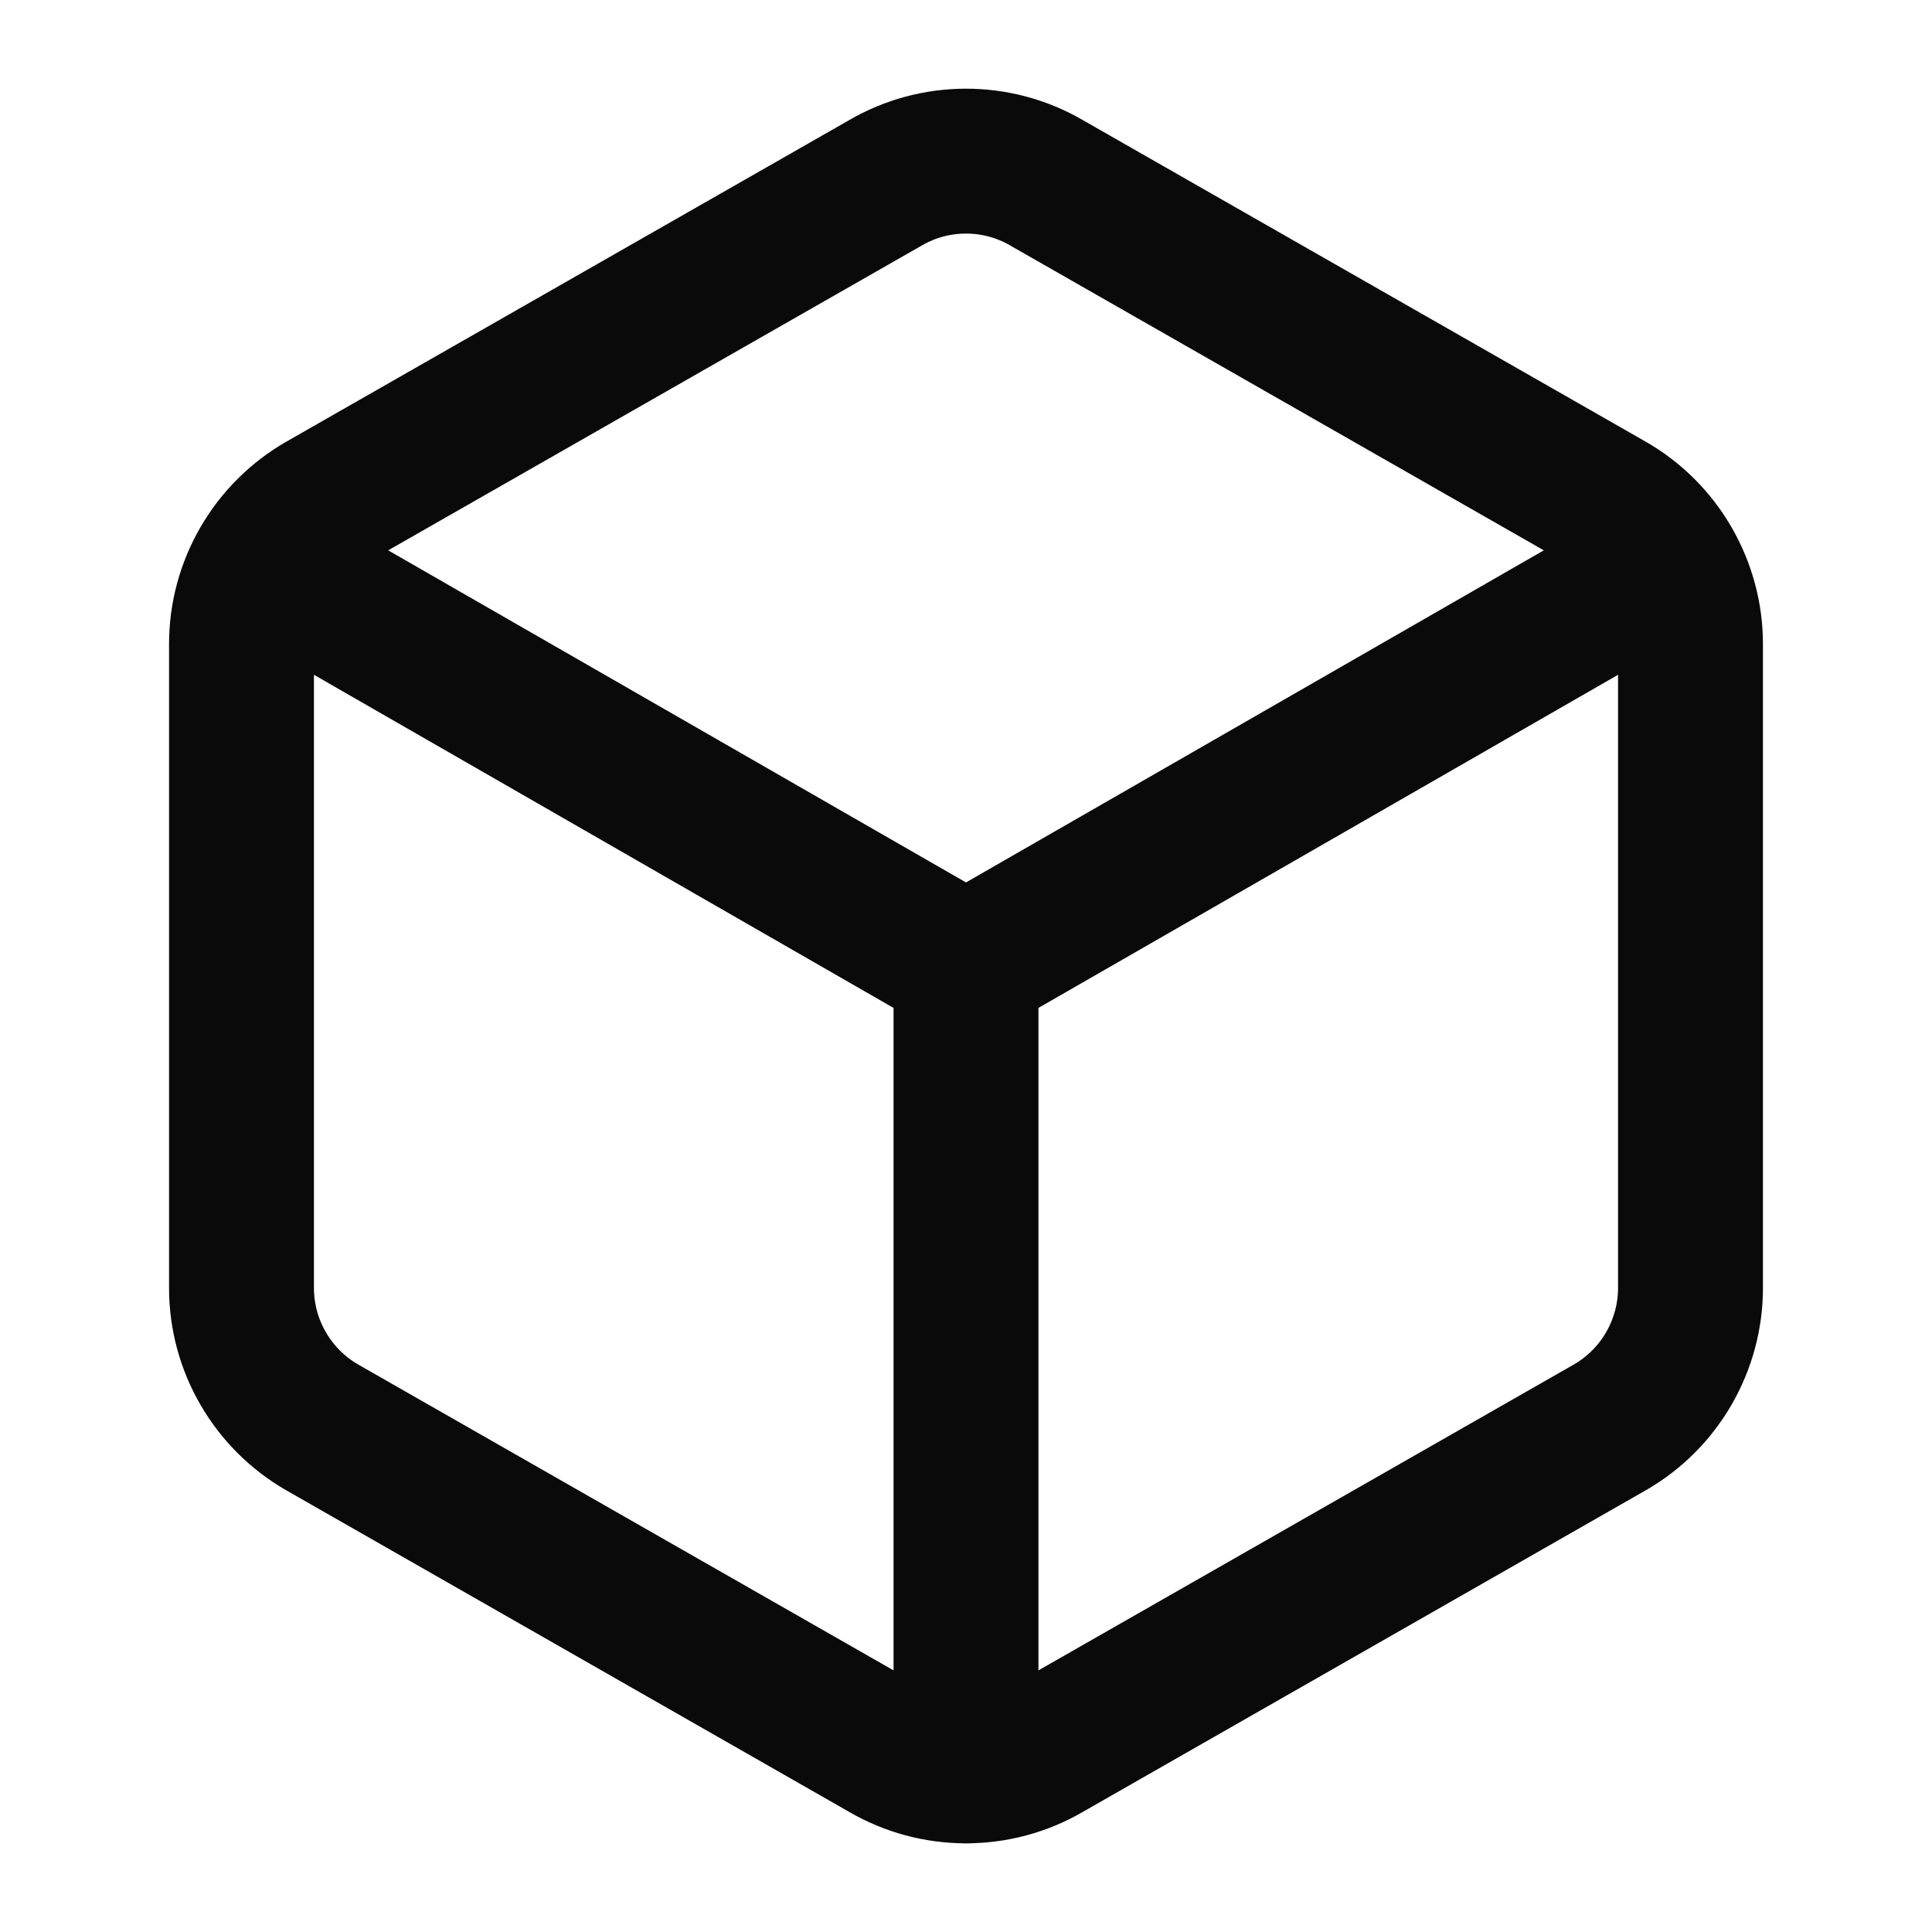
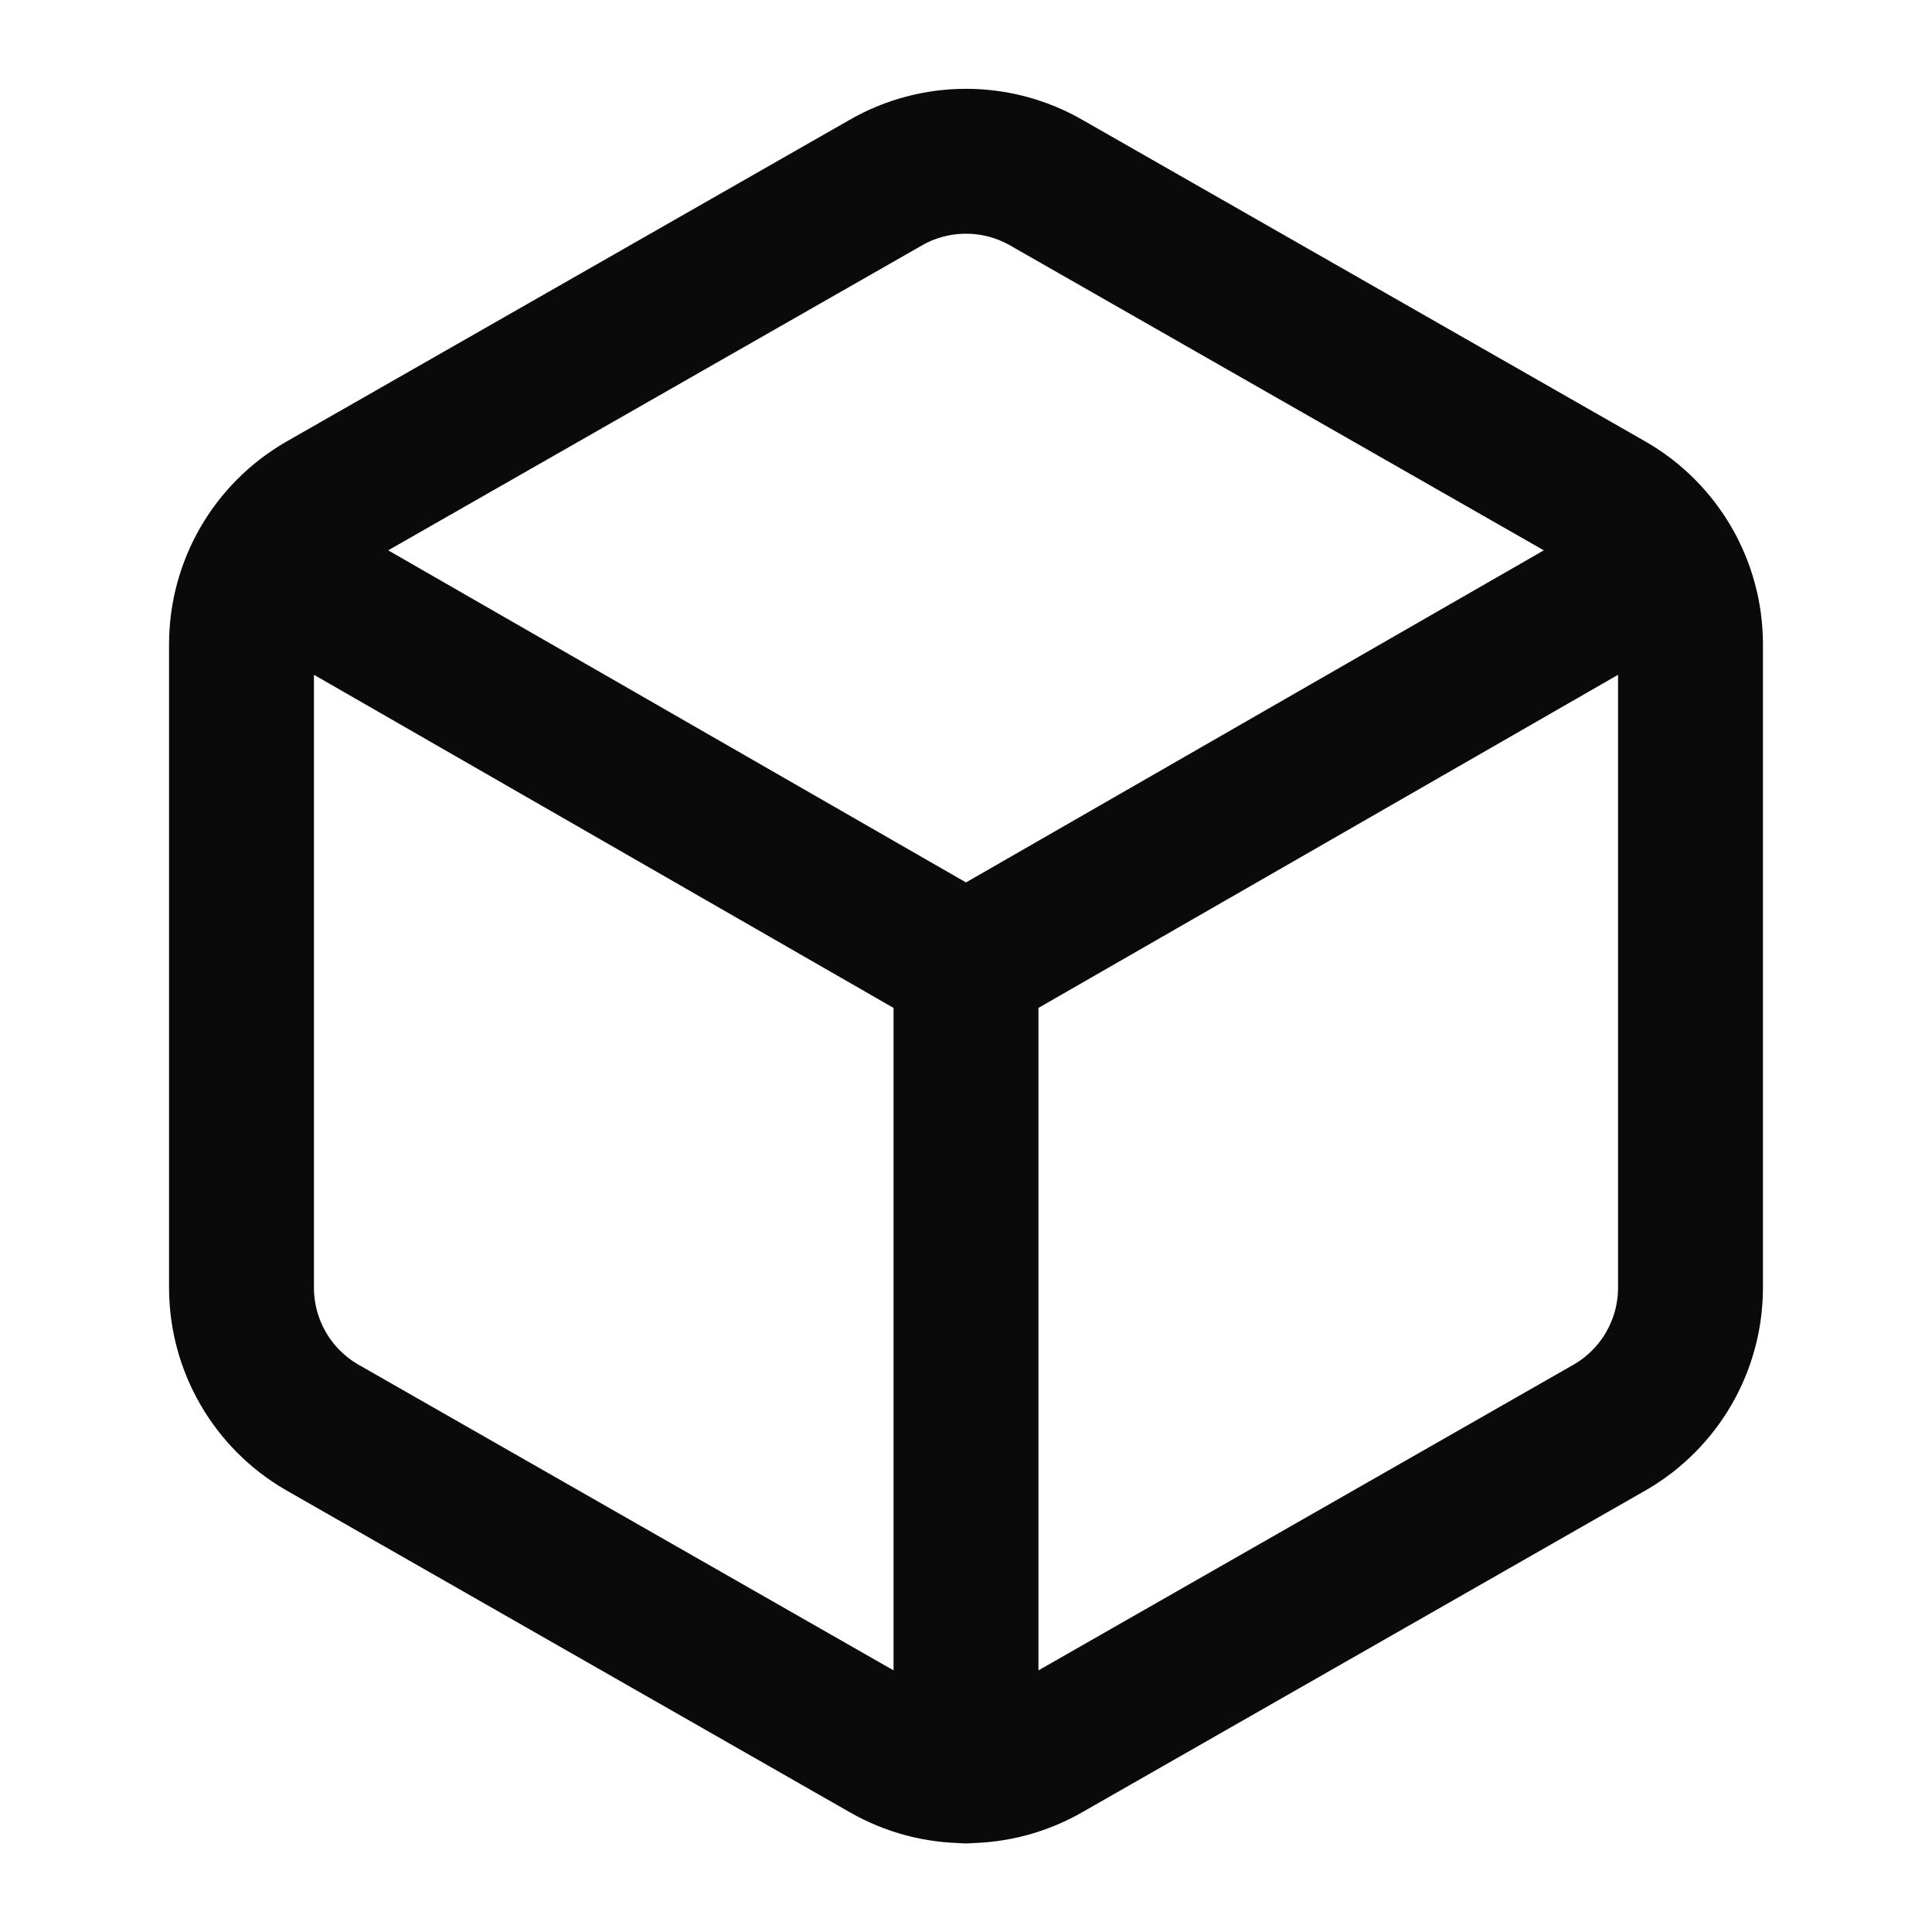
- <svg xmlns="http://www.w3.org/2000/svg" preserveAspectRatio="none" overflow="visible" style="display: block;" width="20" height="20" viewBox="0 0 20 20" fill="none">
-   <g id="Icon">
-     <path id="Vector" d="M2.75 5.833L10 10M10 10L17.25 5.833M10 10V18.333M17.5 6.667C17.5 6.374 17.422 6.087 17.276 5.834C17.13 5.581 16.92 5.371 16.667 5.225L10.833 1.892C10.58 1.745 10.293 1.668 10 1.668C9.707 1.668 9.42 1.745 9.167 1.892L3.333 5.225C3.08 5.371 2.87 5.581 2.724 5.834C2.577 6.087 2.5 6.374 2.5 6.667V13.333C2.5 13.626 2.577 13.913 2.724 14.166C2.87 14.419 3.08 14.629 3.333 14.775L9.167 18.108C9.42 18.255 9.707 18.332 10 18.332C10.293 18.332 10.58 18.255 10.833 18.108L16.667 14.775C16.92 14.629 17.13 14.419 17.276 14.166C17.422 13.913 17.5 13.626 17.5 13.333V6.667Z" stroke="#0A0A0A" stroke-width="1.5" stroke-linecap="round" stroke-linejoin="round" />
-   </g>
+ <svg xmlns="http://www.w3.org/2000/svg" width="20" height="20" fill="none" overflow="visible" preserveAspectRatio="none" style="display:block" viewBox="0 0 20 20">
+   <path stroke="#0a0a0a" stroke-linecap="round" stroke-linejoin="round" stroke-width="1.5" d="M2.75 5.833 10 10m0 0 7.25-4.167M10 10v8.333m7.5-11.666a1.67 1.67 0 0 0-.833-1.442l-5.834-3.333a1.67 1.67 0 0 0-1.666 0L3.333 5.225A1.67 1.67 0 0 0 2.5 6.667v6.666a1.67 1.67 0 0 0 .833 1.442l5.834 3.333a1.67 1.67 0 0 0 1.666 0l5.834-3.333a1.67 1.67 0 0 0 .833-1.442z" />
</svg>
